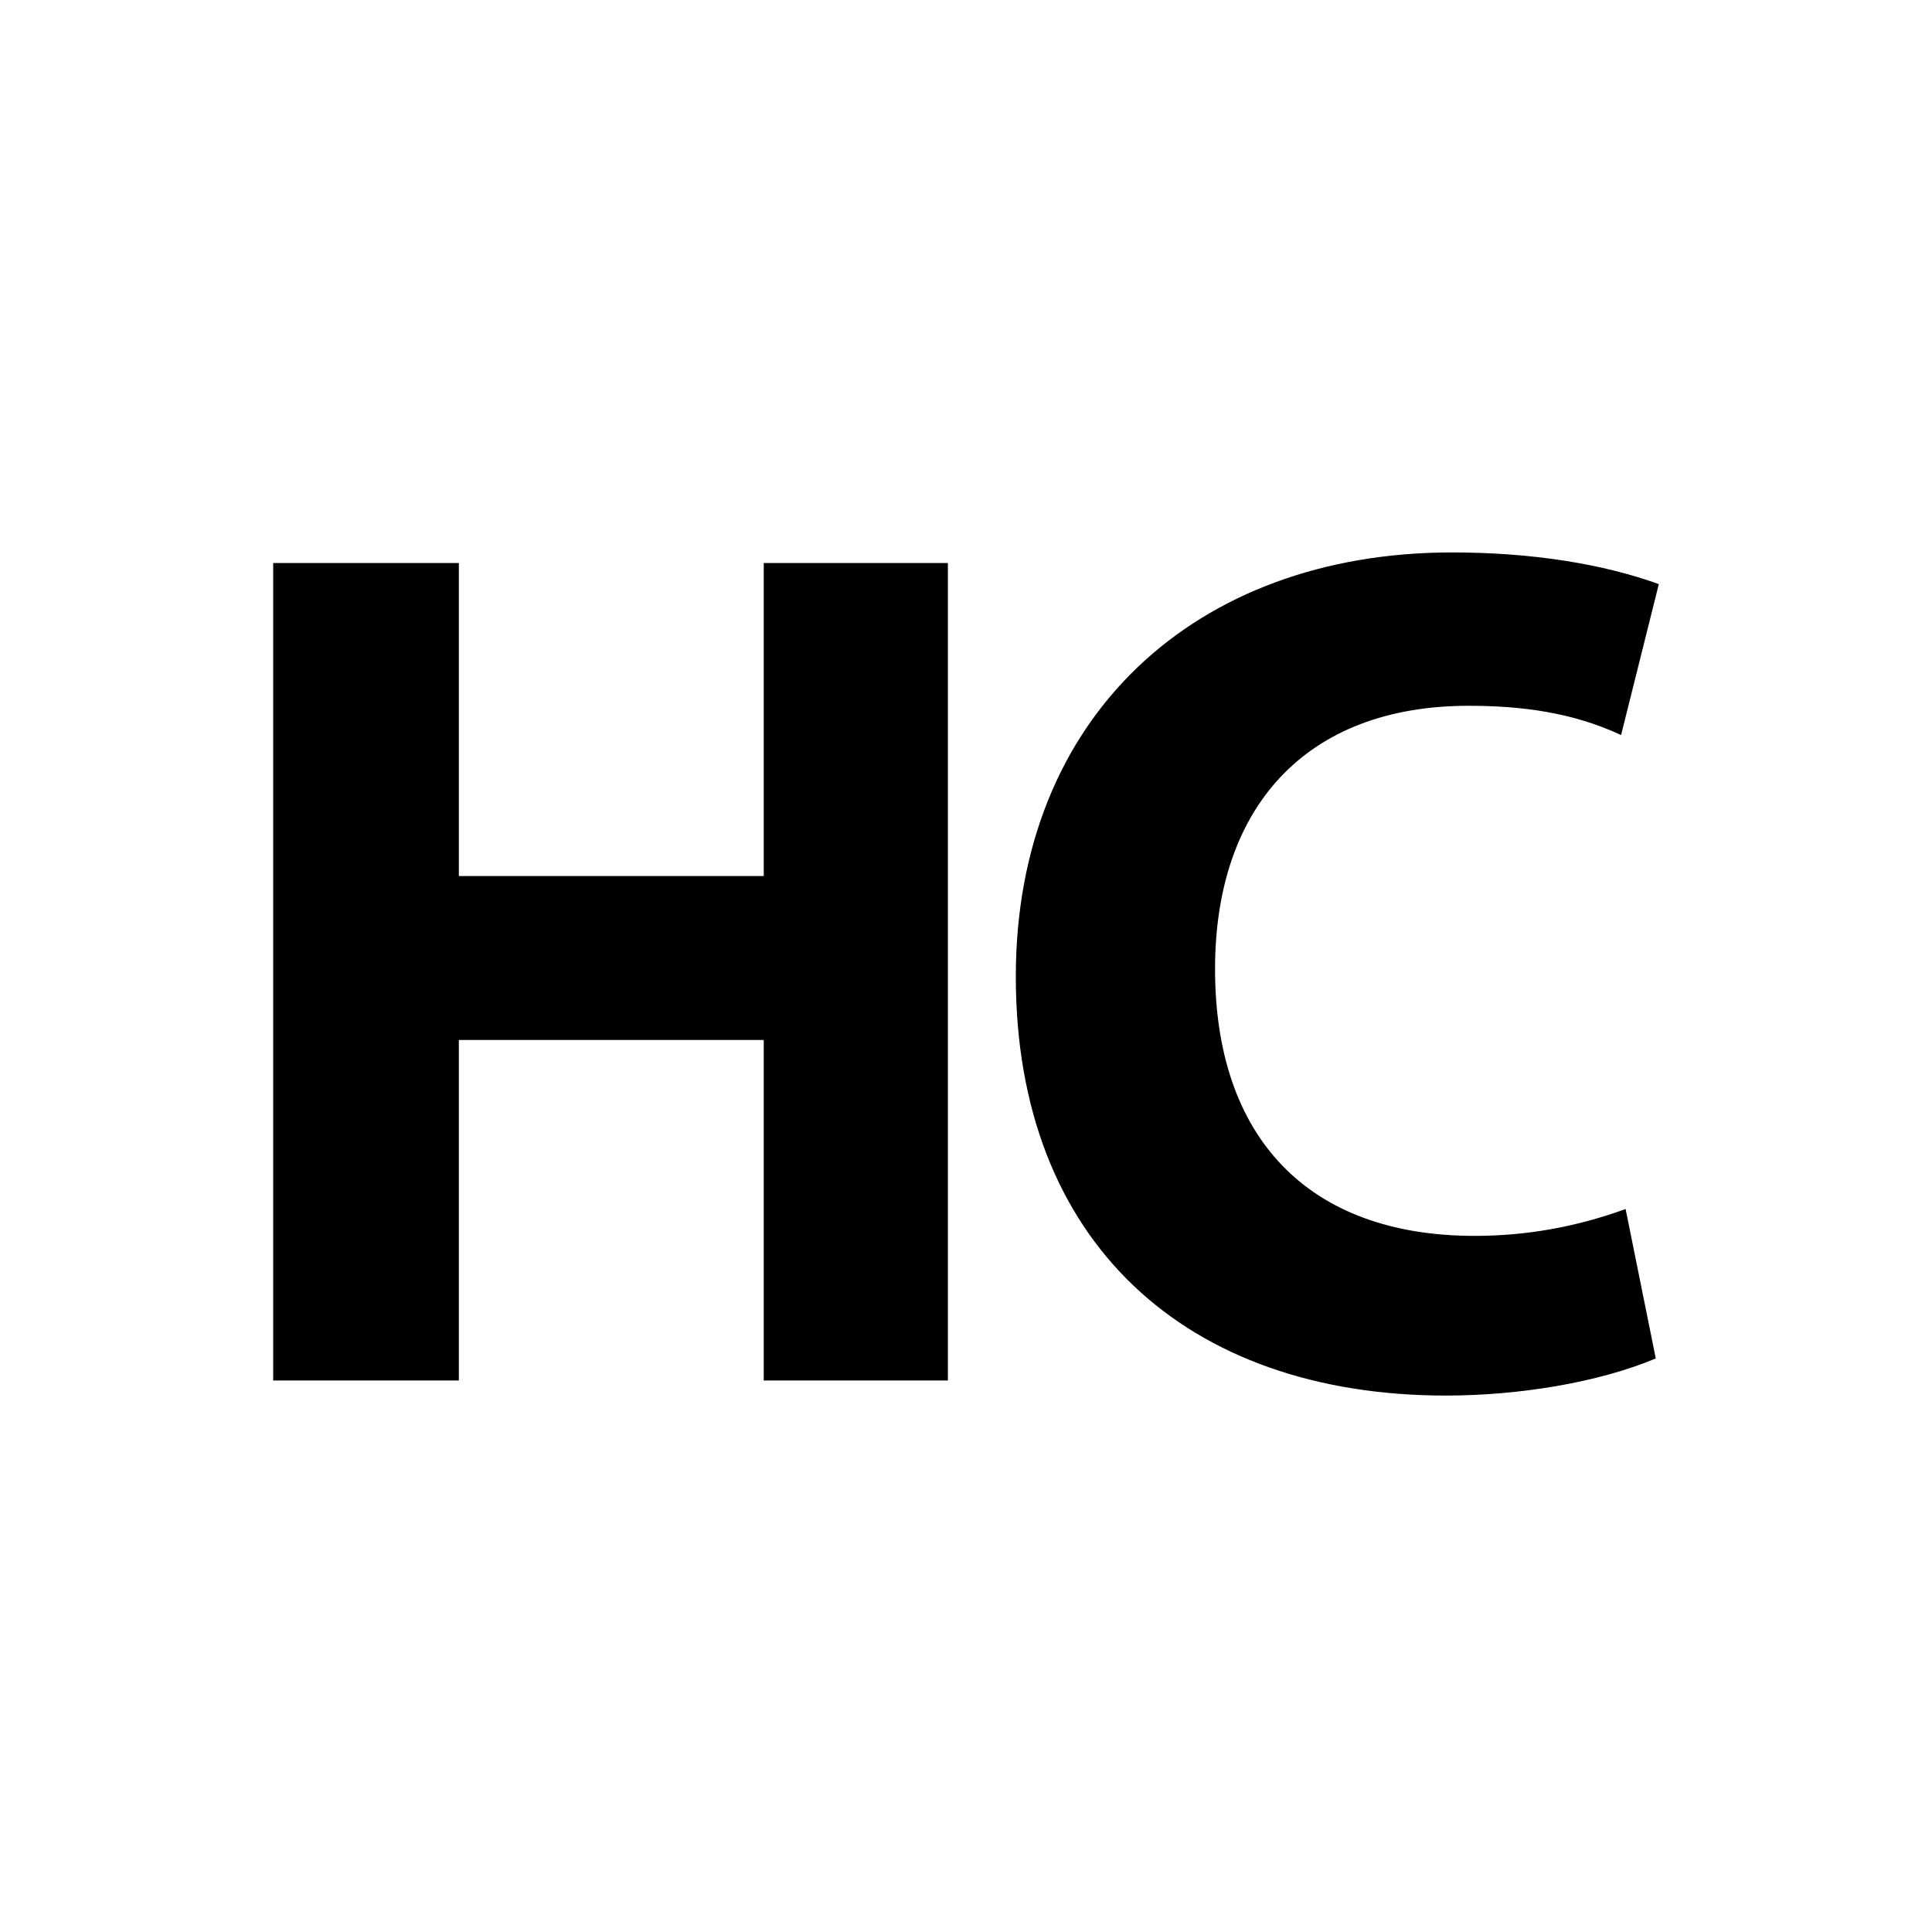
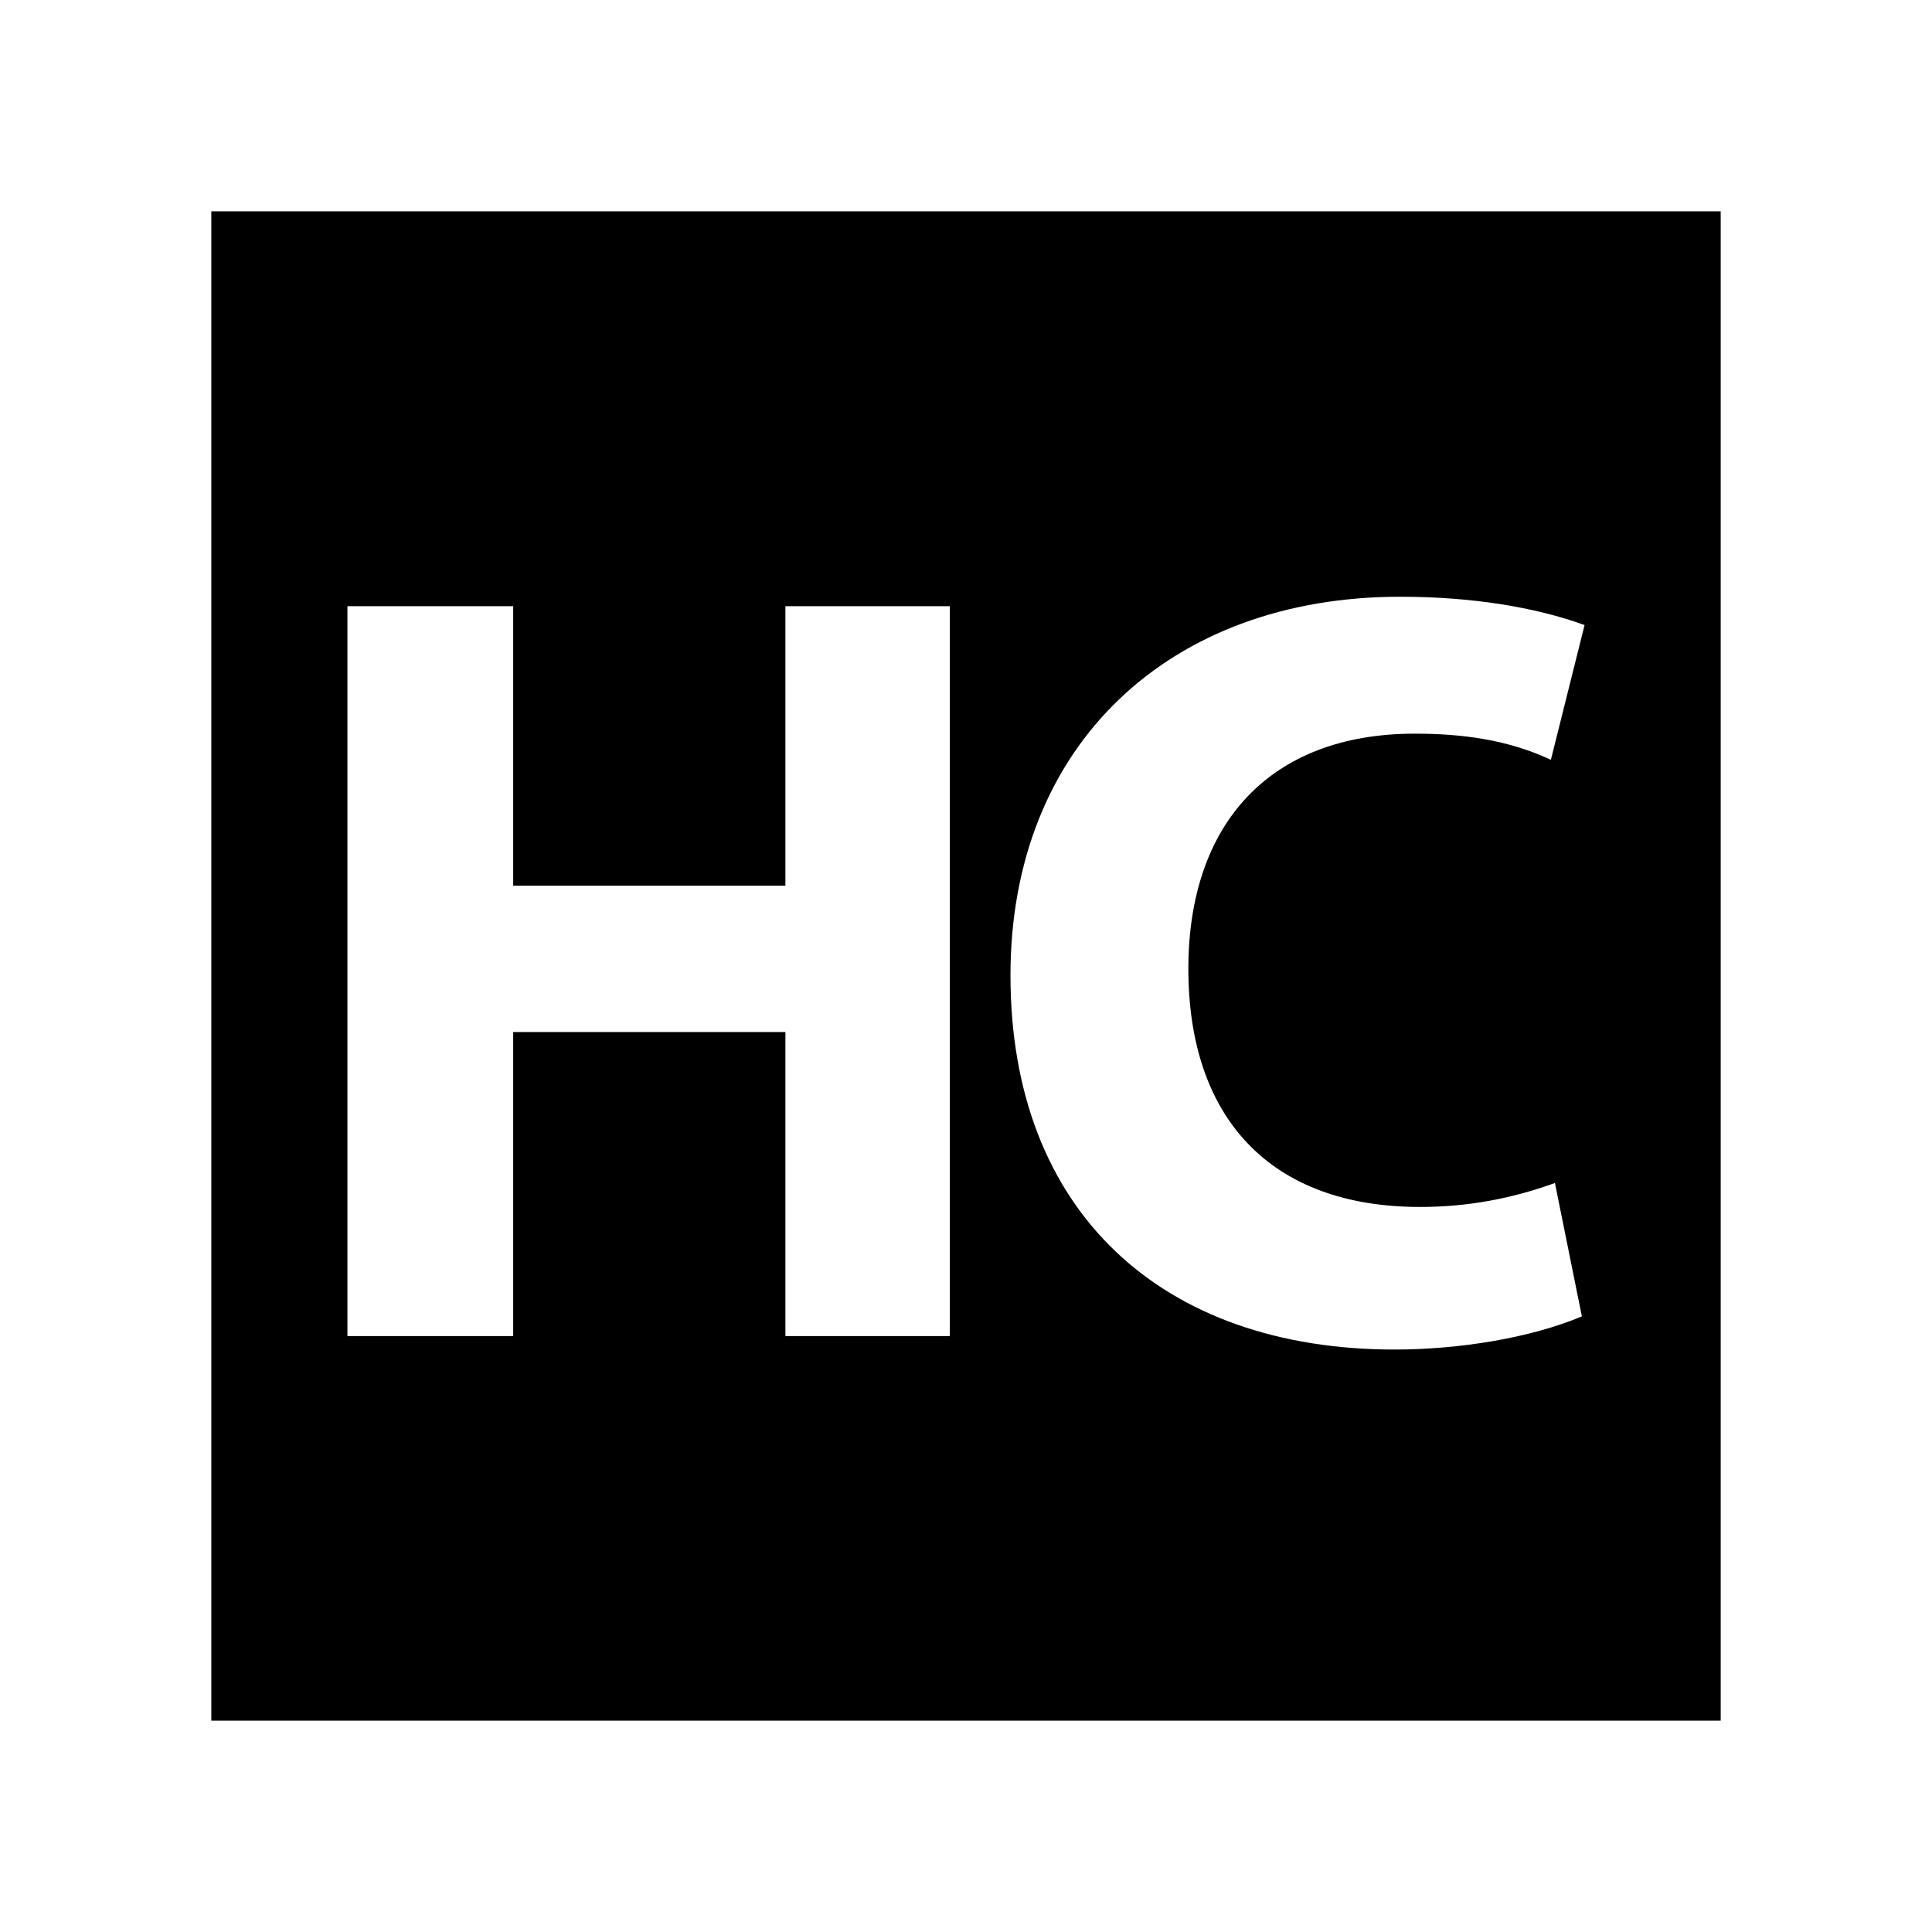
<svg xmlns="http://www.w3.org/2000/svg" viewBox="0 0 64 64" fill="currentColor">
-   <path d="M9.05 18.65H15.2V29.02H25.3V18.65H31.4V45.73H25.3V34.45H15.2V45.73H9.05Z M54.95 19.35 53.7 24.35C52.1 23.6 50.4 23.38 48.65 23.38 43.25 23.38 40.25 26.75 40.25 32.1 40.25 37.65 43.3 40.94 48.85 40.94 50.55 40.94 52.2 40.65 53.85 40.05L54.85 45.0C52.95 45.8 50.3 46.23 47.9 46.23 39.3 46.23 33.65 41.15 33.65 32.35 33.65 23.75 39.6 18.3 48.1 18.3 50.75 18.3 53.1 18.68 54.95 19.35Z" />
+   <g transform="translate(32 32) scale(.892857) translate(-32 -32)">
+     <path fill-rule="evenodd" d="M4 4H60V60H4Z M9.05 18.65H15.2V29.02H25.3V18.65H31.4V45.73H25.3V34.45H15.2V45.73H9.05Z M54.95 19.35 53.7 24.35C52.1 23.6 50.4 23.38 48.65 23.38 43.25 23.38 40.25 26.75 40.25 32.1 40.25 37.65 43.3 40.94 48.85 40.94 50.55 40.94 52.2 40.65 53.85 40.05L54.85 45.0C52.95 45.8 50.3 46.23 47.9 46.23 39.3 46.23 33.65 41.15 33.65 32.35 33.65 23.75 39.6 18.3 48.1 18.3 50.75 18.3 53.1 18.68 54.95 19.35Z" />
+   </g>
</svg>
